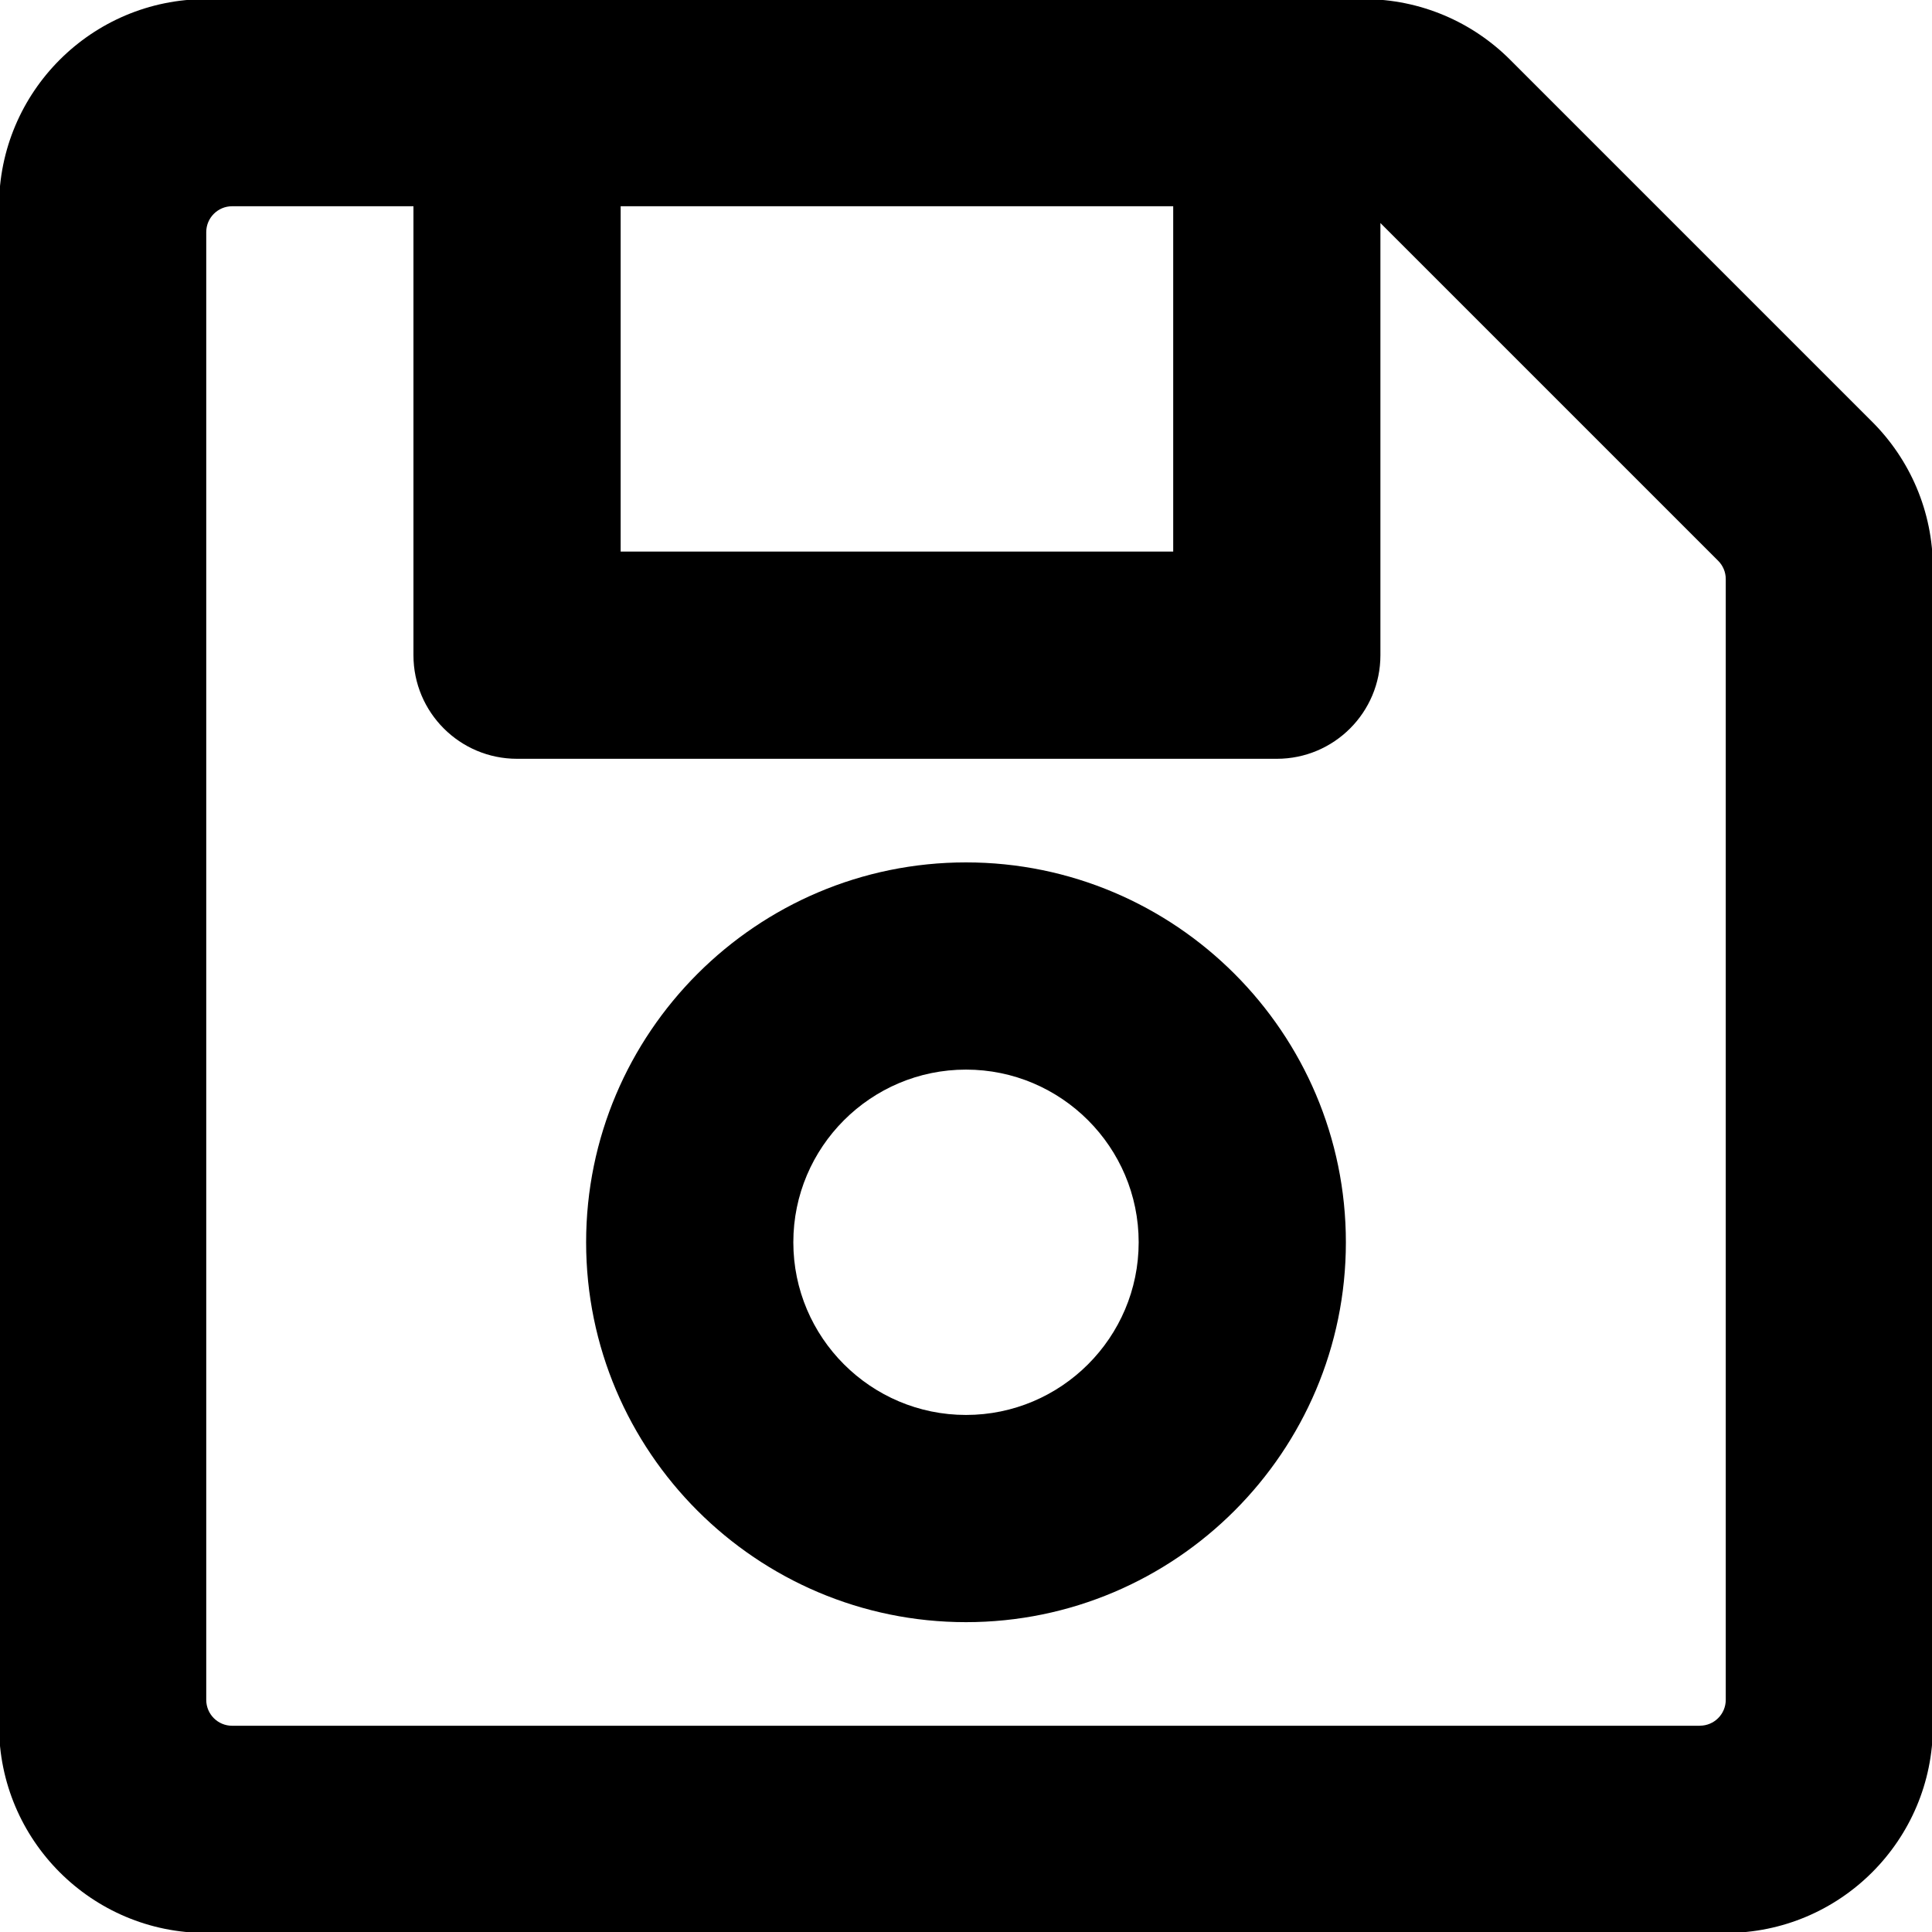
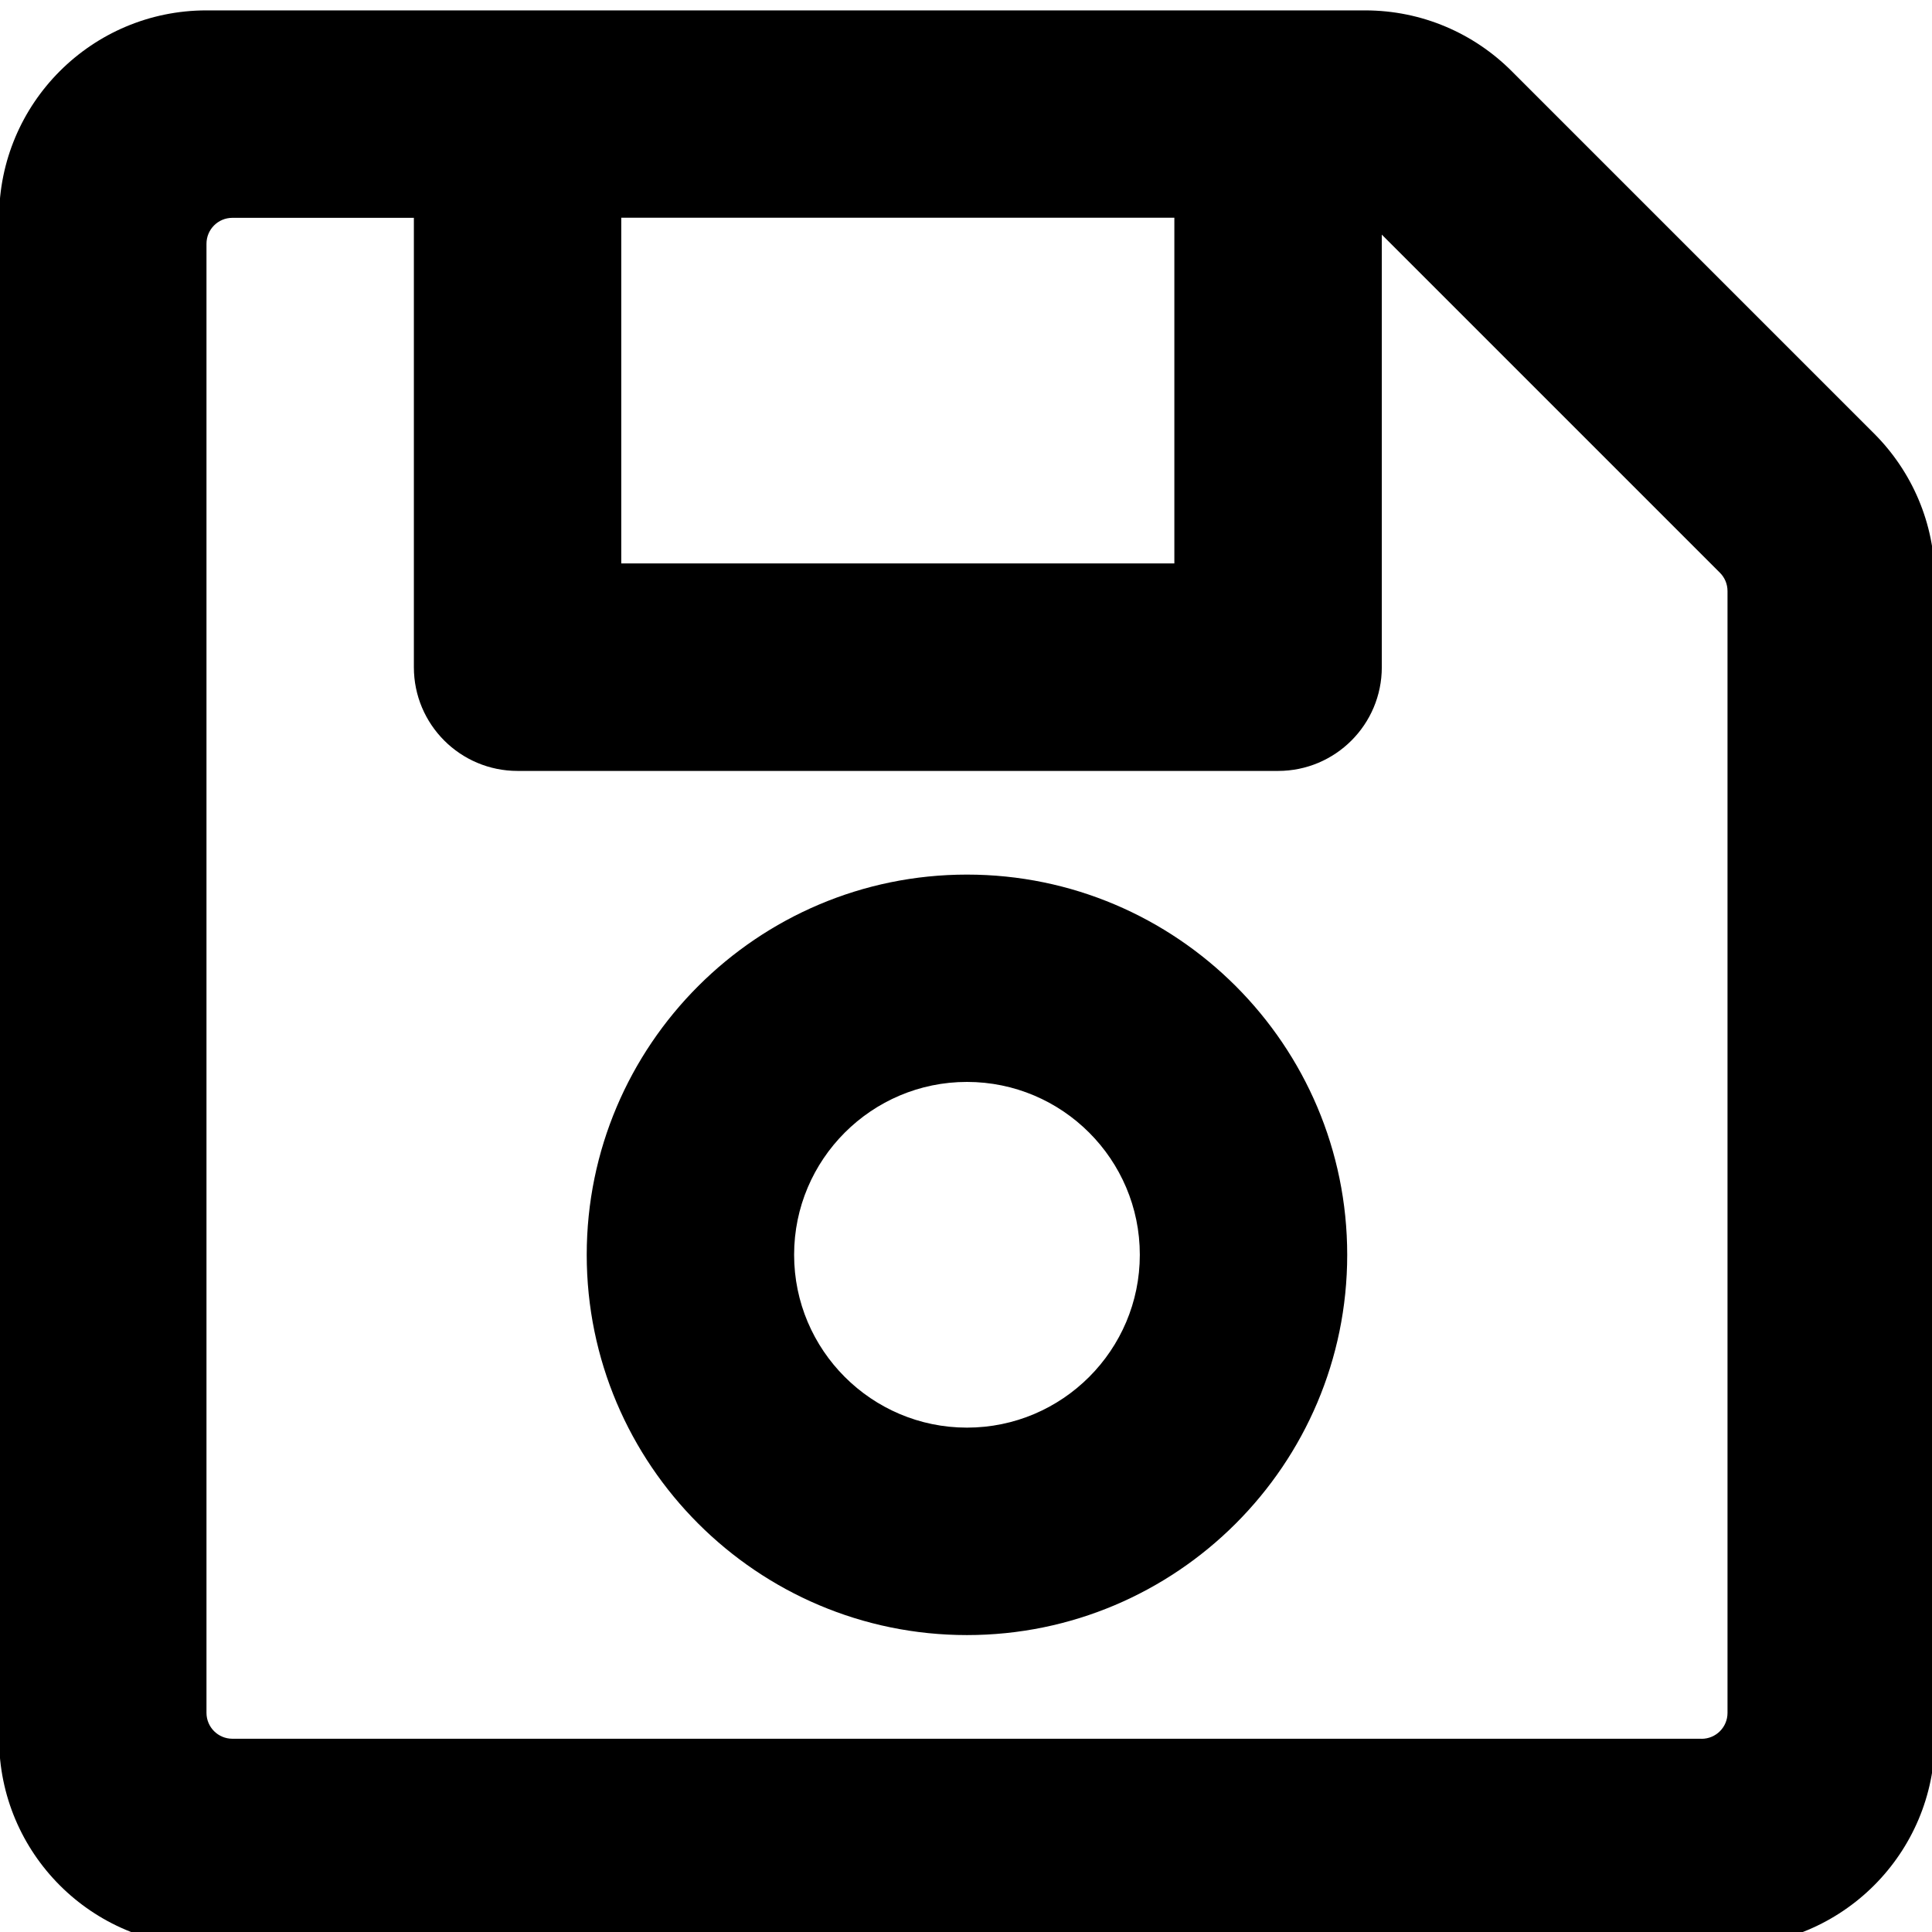
<svg xmlns="http://www.w3.org/2000/svg" version="1.1" width="32" height="32" viewBox="0 0 32 32">
-   <path d="M31.010 6.987l-5.997-5.997c-0.621-0.621-1.479-1.005-2.427-1.005h-19.17c-1.895 0-3.432 1.536-3.432 3.432v25.167c0 1.895 1.536 3.432 3.432 3.432h25.167c1.895 0 3.432-1.537 3.432-3.432v-19.17c0-0.948-0.384-1.806-1.005-2.427v0zM19.432 3.416v5.72h-9.152v-5.72h9.152zM28.155 28.584h-24.31c-0.237 0-0.429-0.192-0.429-0.429v0-24.31c0-0.237 0.192-0.429 0.429-0.429v0h3.003v7.436c0 0.948 0.768 1.716 1.716 1.716h12.584c0.948 0 1.716-0.768 1.716-1.716v-7.158l5.594 5.594c0.078 0.078 0.126 0.185 0.126 0.303 0 0 0 0 0 0v0 18.563c0 0.237-0.192 0.429-0.429 0.429v0zM16 14.284c-3.469 0-6.292 2.823-6.292 6.292s2.823 6.292 6.292 6.292 6.292-2.823 6.292-6.292-2.823-6.292-6.292-6.292zM16 23.436c-1.577 0-2.86-1.283-2.86-2.86s1.283-2.86 2.86-2.86 2.86 1.283 2.86 2.86-1.283 2.86-2.86 2.86z" />
+   <path d="M31.041 7.181l-6.003-6.003c-0.622-0.622-1.48-1.006-2.429-1.006h-19.189c-1.897 0-3.435 1.538-3.435 3.435v25.192c0 1.897 1.538 3.435 3.435 3.435h25.192c1.897 0 3.435-1.538 3.435-3.435v-19.189c0-0.949-0.384-1.807-1.006-2.429v0zM19.451 3.607v5.725h-9.161v-5.726h9.161zM28.182 28.799h-24.333c-0.237 0-0.429-0.192-0.429-0.429v0-24.333c0-0.237 0.192-0.429 0.429-0.429v0h3.006v7.443c0 0.949 0.769 1.718 1.718 1.718h12.596c0.949 0 1.718-0.769 1.718-1.718v-7.165l5.6 5.6c0.078 0.078 0.126 0.185 0.126 0.304 0 0 0 0 0 0v0 18.581c0 0.237-0.192 0.429-0.429 0.429v0zM16.016 14.486c-3.473 0-6.298 2.825-6.298 6.298s2.825 6.298 6.298 6.298 6.298-2.825 6.298-6.298-2.825-6.298-6.298-6.298zM16.016 23.646c-1.579 0-2.863-1.284-2.863-2.863s1.284-2.863 2.863-2.863 2.863 1.284 2.863 2.863-1.284 2.863-2.863 2.863z" />
</svg>
